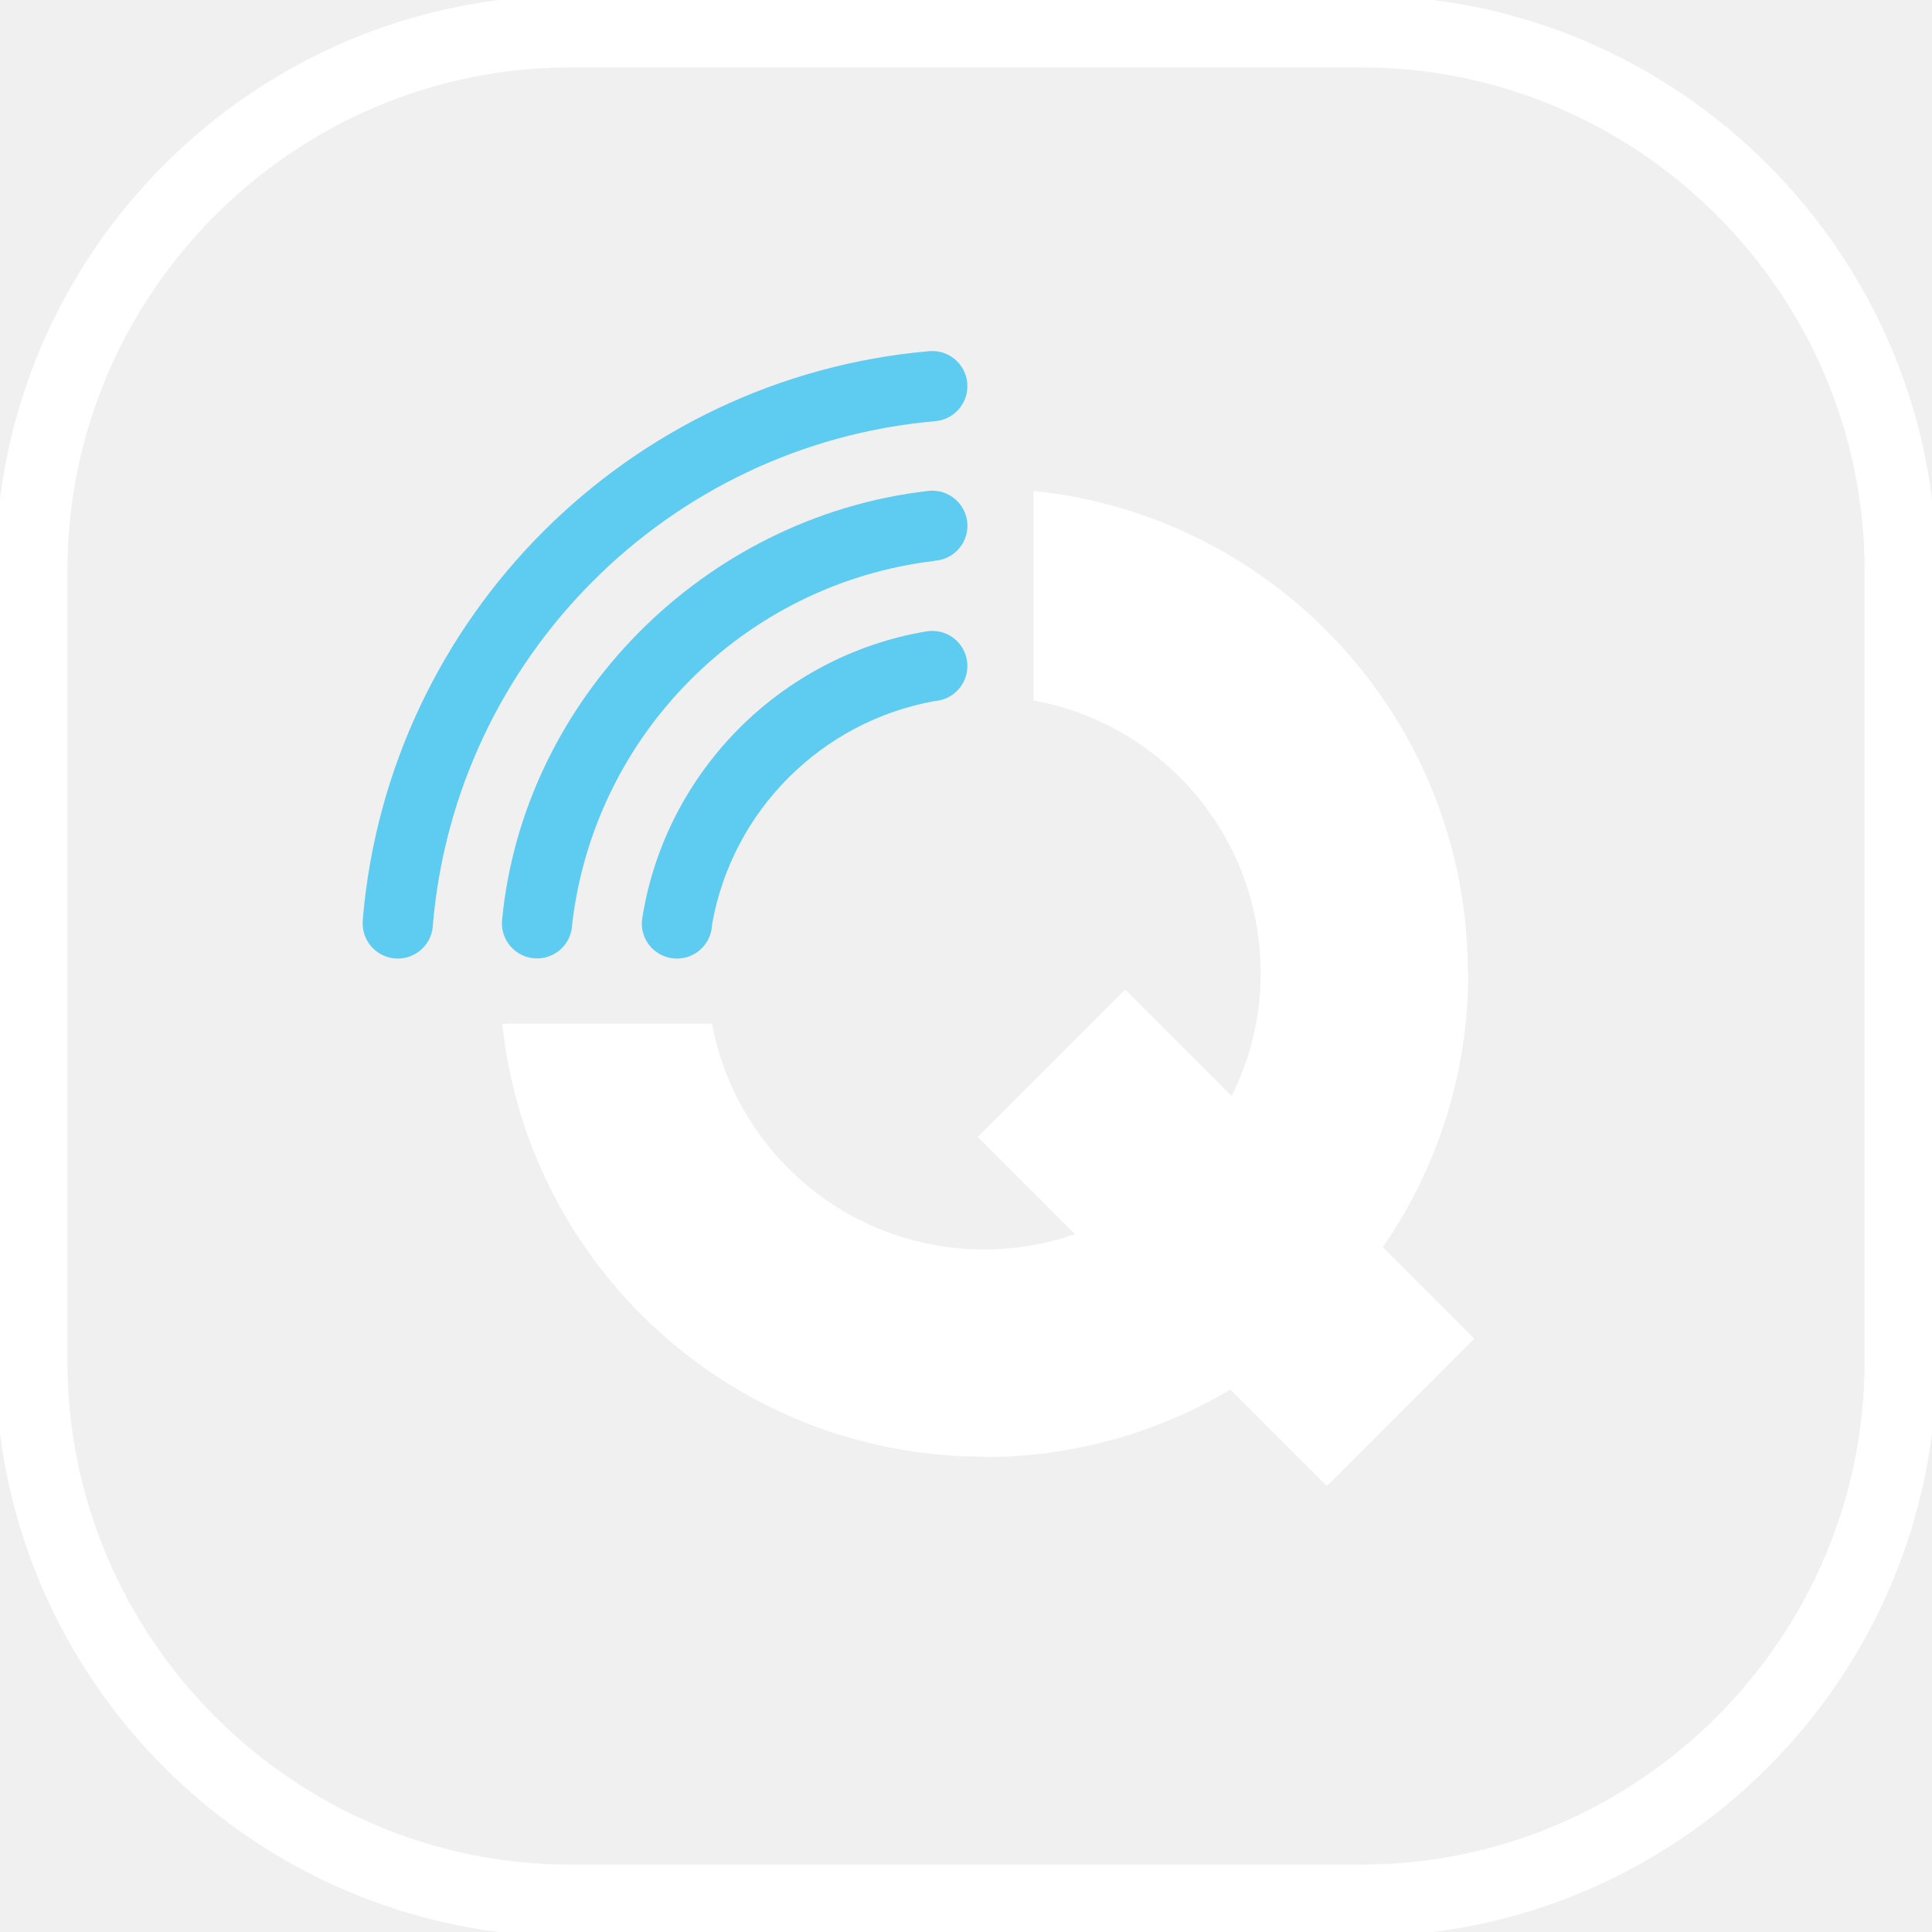
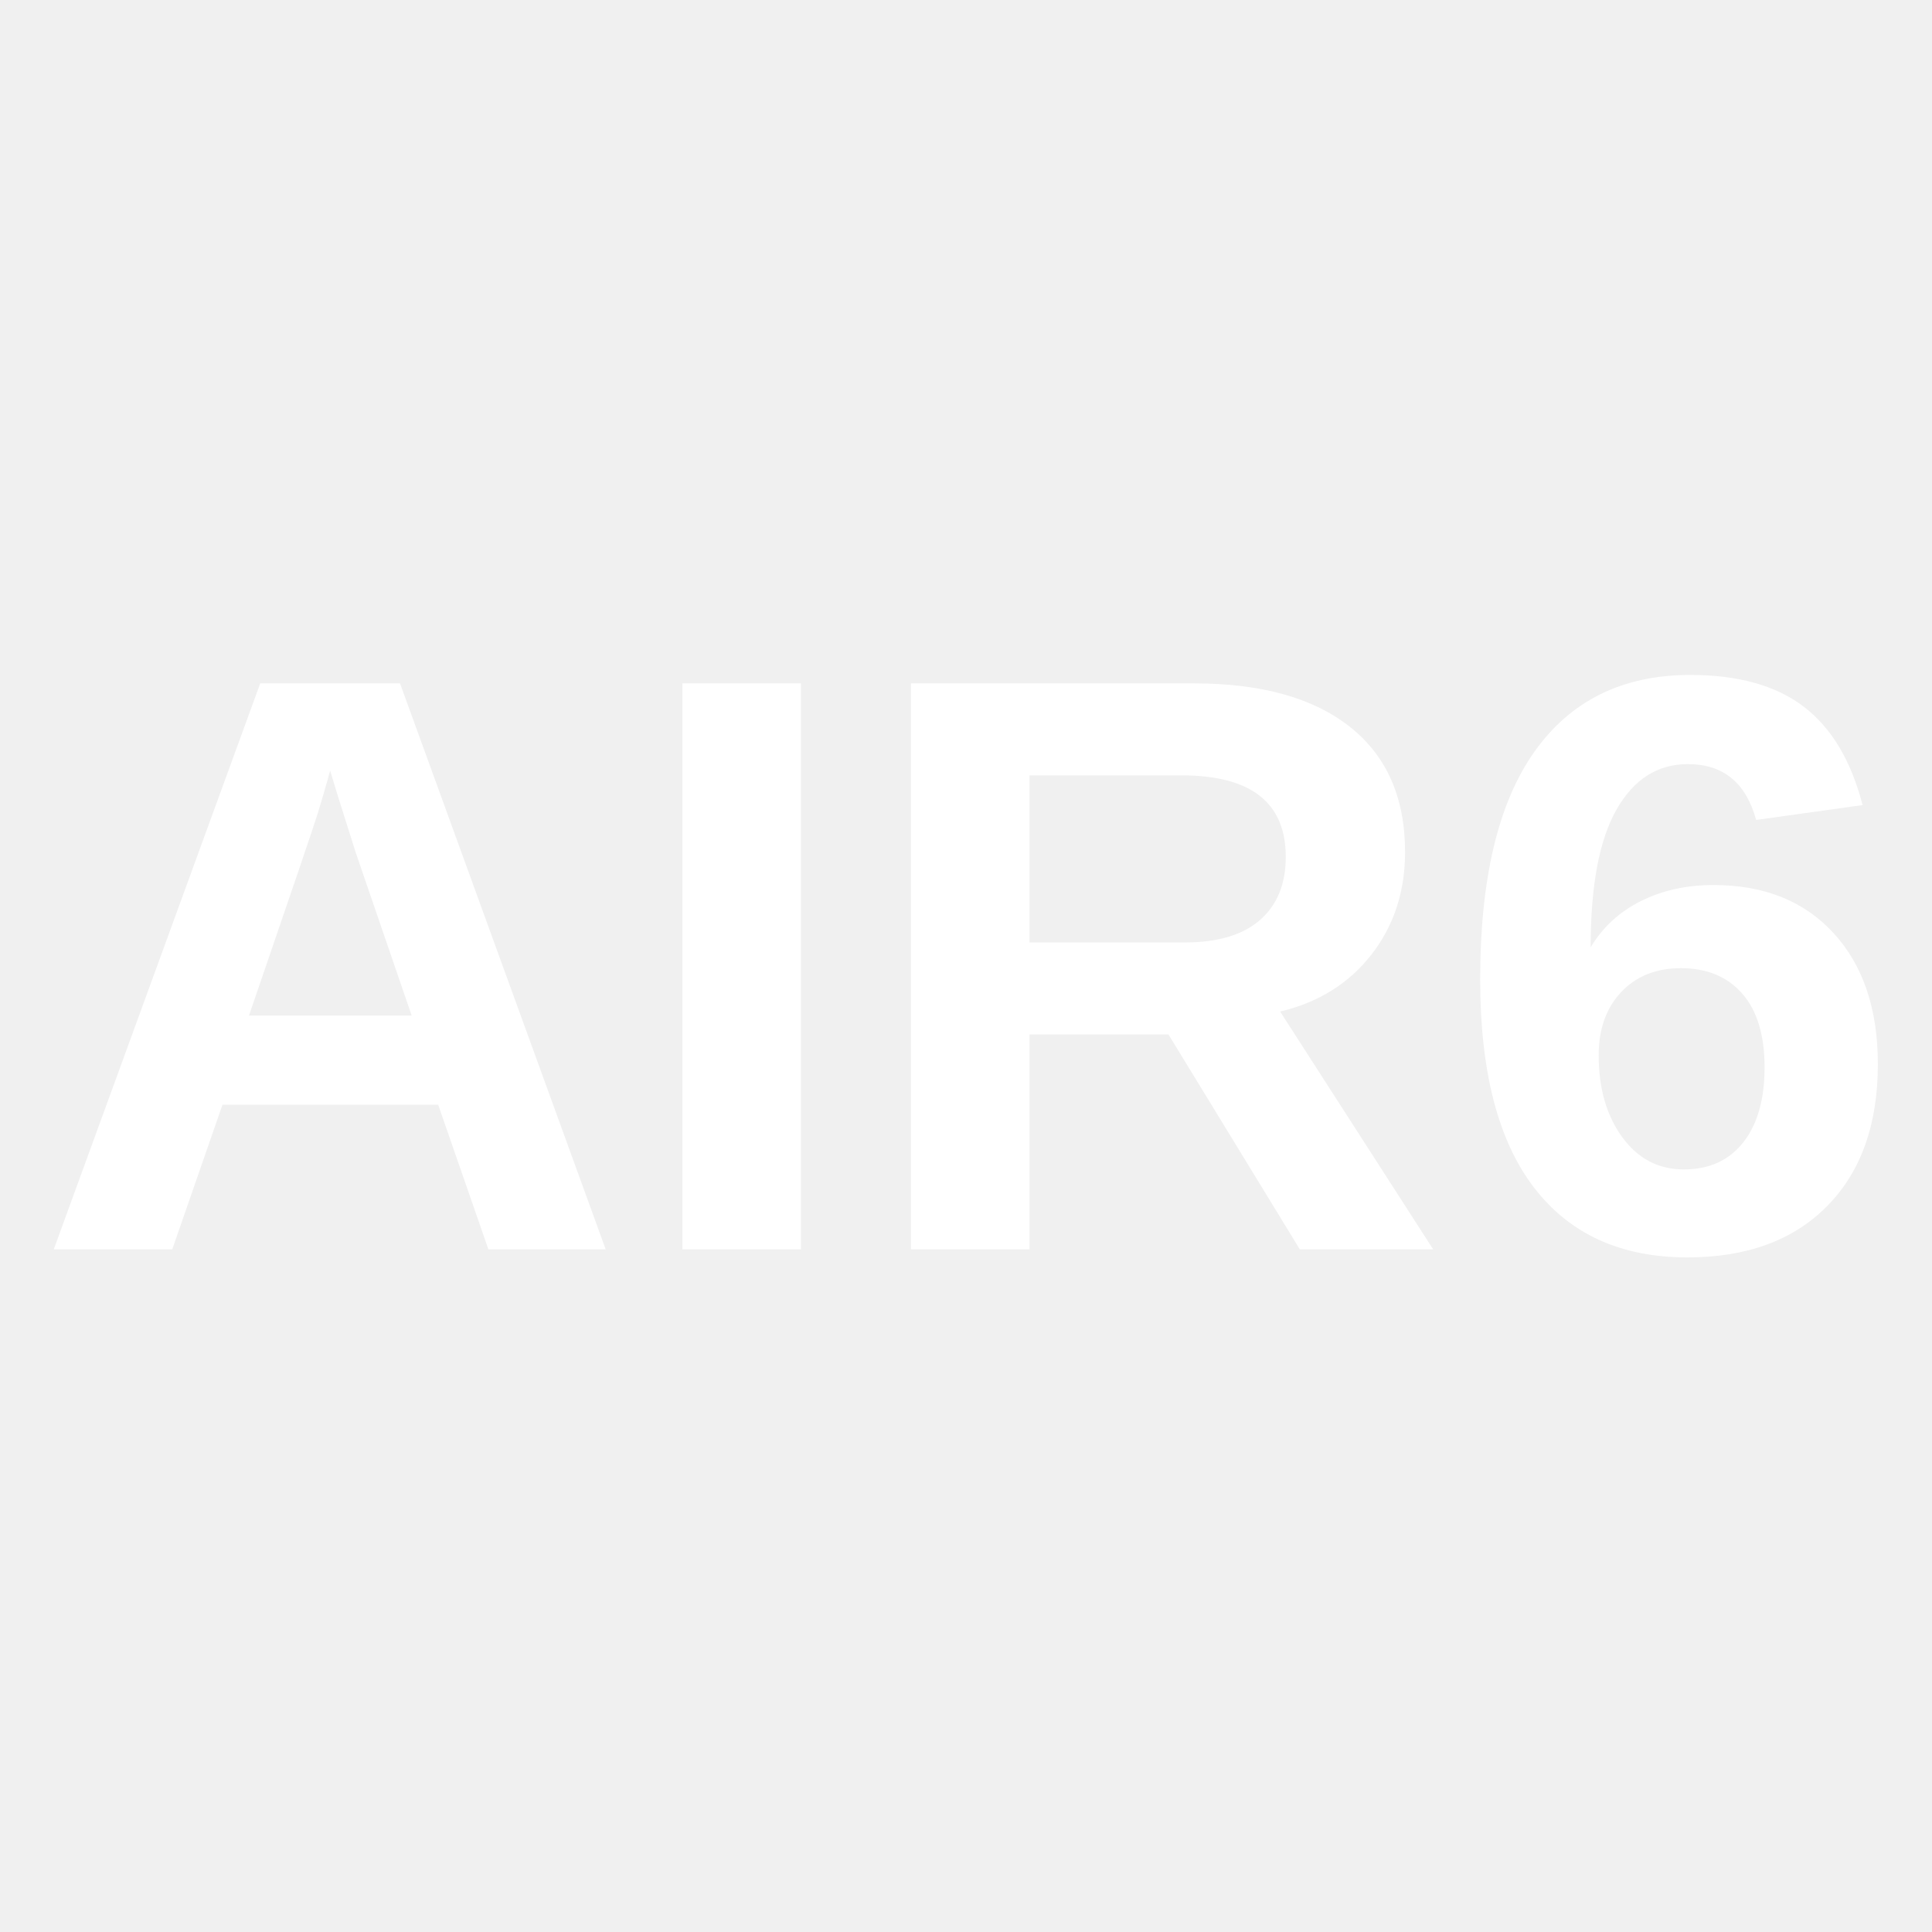
- <svg xmlns="http://www.w3.org/2000/svg" xml:space="preserve" id="Layer_1" x="0" y="0" version="1.1" viewBox="0 0 215 215">
-   <style>
-         .st1{fill:#5ecbf1}
-     </style>
-   <path d="m164.063 148.971-10.179-10.179a53.56 53.56 0 0 0 9.511-30.54h-.044c0-27.905-21.19-50.857-48.345-53.617v23.318c15.334 2.768 26.72 16.891 25.137 33.349a30.2 30.2 0 0 1-3.088 10.66l-11.846-11.846-16.406 16.406 10.812 10.812a30 30 0 0 1-7.02 1.557c-16.415 1.601-30.514-9.699-33.36-24.959H55.903c2.84 27.071 25.752 48.171 53.597 48.171v.044a53.55 53.55 0 0 0 27.417-7.511l10.74 10.74z" style="fill:#fff" />
-   <path d="M103.747 39.064c-.129 0-.377.018-.385.019-33.409 2.944-60.044 29.582-62.971 63.031l-.022.358a3.909 3.909 0 1 0 7.804.45l-.002-.001c2.546-29.719 26.159-53.412 55.822-56.045a3.914 3.914 0 0 0 3.662-3.903 3.907 3.907 0 0 0-3.908-3.909" class="st1" />
-   <path d="M103.752 54.604a4 4 0 0 0-.475.03c-25.063 2.893-45.007 23.272-47.393 47.639 0 0-.03.32-.03.486a3.909 3.909 0 0 0 7.813.186l.001-.063c2.451-21.156 19.198-37.949 40.325-40.463V62.4c1.982-.124 3.569-1.709 3.662-3.7q.004-.092.004-.185a3.91 3.91 0 0 0-3.907-3.911" class="st1" />
-   <path d="M103.747 70.208c-.247 0-.494.024-.729.068-16.101 2.732-28.851 15.534-31.505 31.664q-.012.064-.023.129a5 5 0 0 0-.071.704 3.909 3.909 0 0 0 7.801.356c.005-.057.031-.316.038-.357 2.255-12.578 12.164-22.477 24.735-24.752 0 0 .142-.013.212-.022a3.91 3.91 0 0 0 3.45-3.883 3.907 3.907 0 0 0-3.908-3.907" class="st1" />
-   <path d="M211.5 151.5c0 33-27 60-60 60h-88c-33 0-60-27-60-60v-88c0-33 27-60 60-60h88c33 0 60 27 60 60z" style="fill:none;stroke:#fff;stroke-width:8;stroke-miterlimit:10" />
+ <svg xmlns="http://www.w3.org/2000/svg" width="72" height="72" viewBox="0 0 72 72">
+   <g fill="#FFFFFF" transform="translate(1.24 46.56) scale(0.01497)">
+     <path transform="translate(0.0 0) scale(1 -1)" d="M1133.0 0.0 1008.0 360.0H471.0L346.0 0.0H51.0L565.0 1409.0H913.0L1425.0 0.0ZM739.0 1192.0 733.0 1170.0Q723.0 1134.0 709.0 1088.0Q695.0 1042.0 537.0 582.0H942.0L803.0 987.0L760.0 1123.0Z" />
+     <path transform="translate(1479.0 0) scale(1 -1)" d="M137.0 0.0V1409.0H432.0V0.0Z" />
+     <path transform="translate(2048.0 0) scale(1 -1)" d="M1105.0 0.0 778.0 535.0H432.0V0.0H137.0V1409.0H841.0Q1093.0 1409.0 1230.0 1300.5Q1367.0 1192.0 1367.0 989.0Q1367.0 841.0 1283.0 733.5Q1199.0 626.0 1056.0 592.0L1437.0 0.0ZM1070.0 977.0Q1070.0 1180.0 810.0 1180.0H432.0V764.0H818.0Q942.0 764.0 1006.0 820.0Q1070.0 876.0 1070.0 977.0Z" />
+     <path transform="translate(3527.0 0) scale(1 -1)" d="M1065.0 461.0Q1065.0 236.0 939.0 108.0Q813.0 -20.0 591.0 -20.0Q342.0 -20.0 208.5 154.5Q75.0 329.0 75.0 672.0Q75.0 1049.0 210.5 1239.5Q346.0 1430.0 598.0 1430.0Q777.0 1430.0 880.5 1351.0Q984.0 1272.0 1027.0 1106.0L762.0 1069.0Q724.0 1208.0 592.0 1208.0Q479.0 1208.0 414.5 1095.0Q350.0 982.0 350.0 752.0Q395.0 827.0 475.0 867.0Q555.0 907.0 656.0 907.0Q845.0 907.0 955.0 787.0Q1065.0 667.0 1065.0 461.0ZM783.0 453.0Q783.0 573.0 727.5 636.5Q672.0 700.0 575.0 700.0Q482.0 700.0 426.0 640.5Q370.0 581.0 370.0 483.0Q370.0 360.0 428.5 279.5Q487.0 199.0 582.0 199.0Q677.0 199.0 730.0 266.5Q783.0 334.0 783.0 453.0Z" />
+   </g>
</svg>
